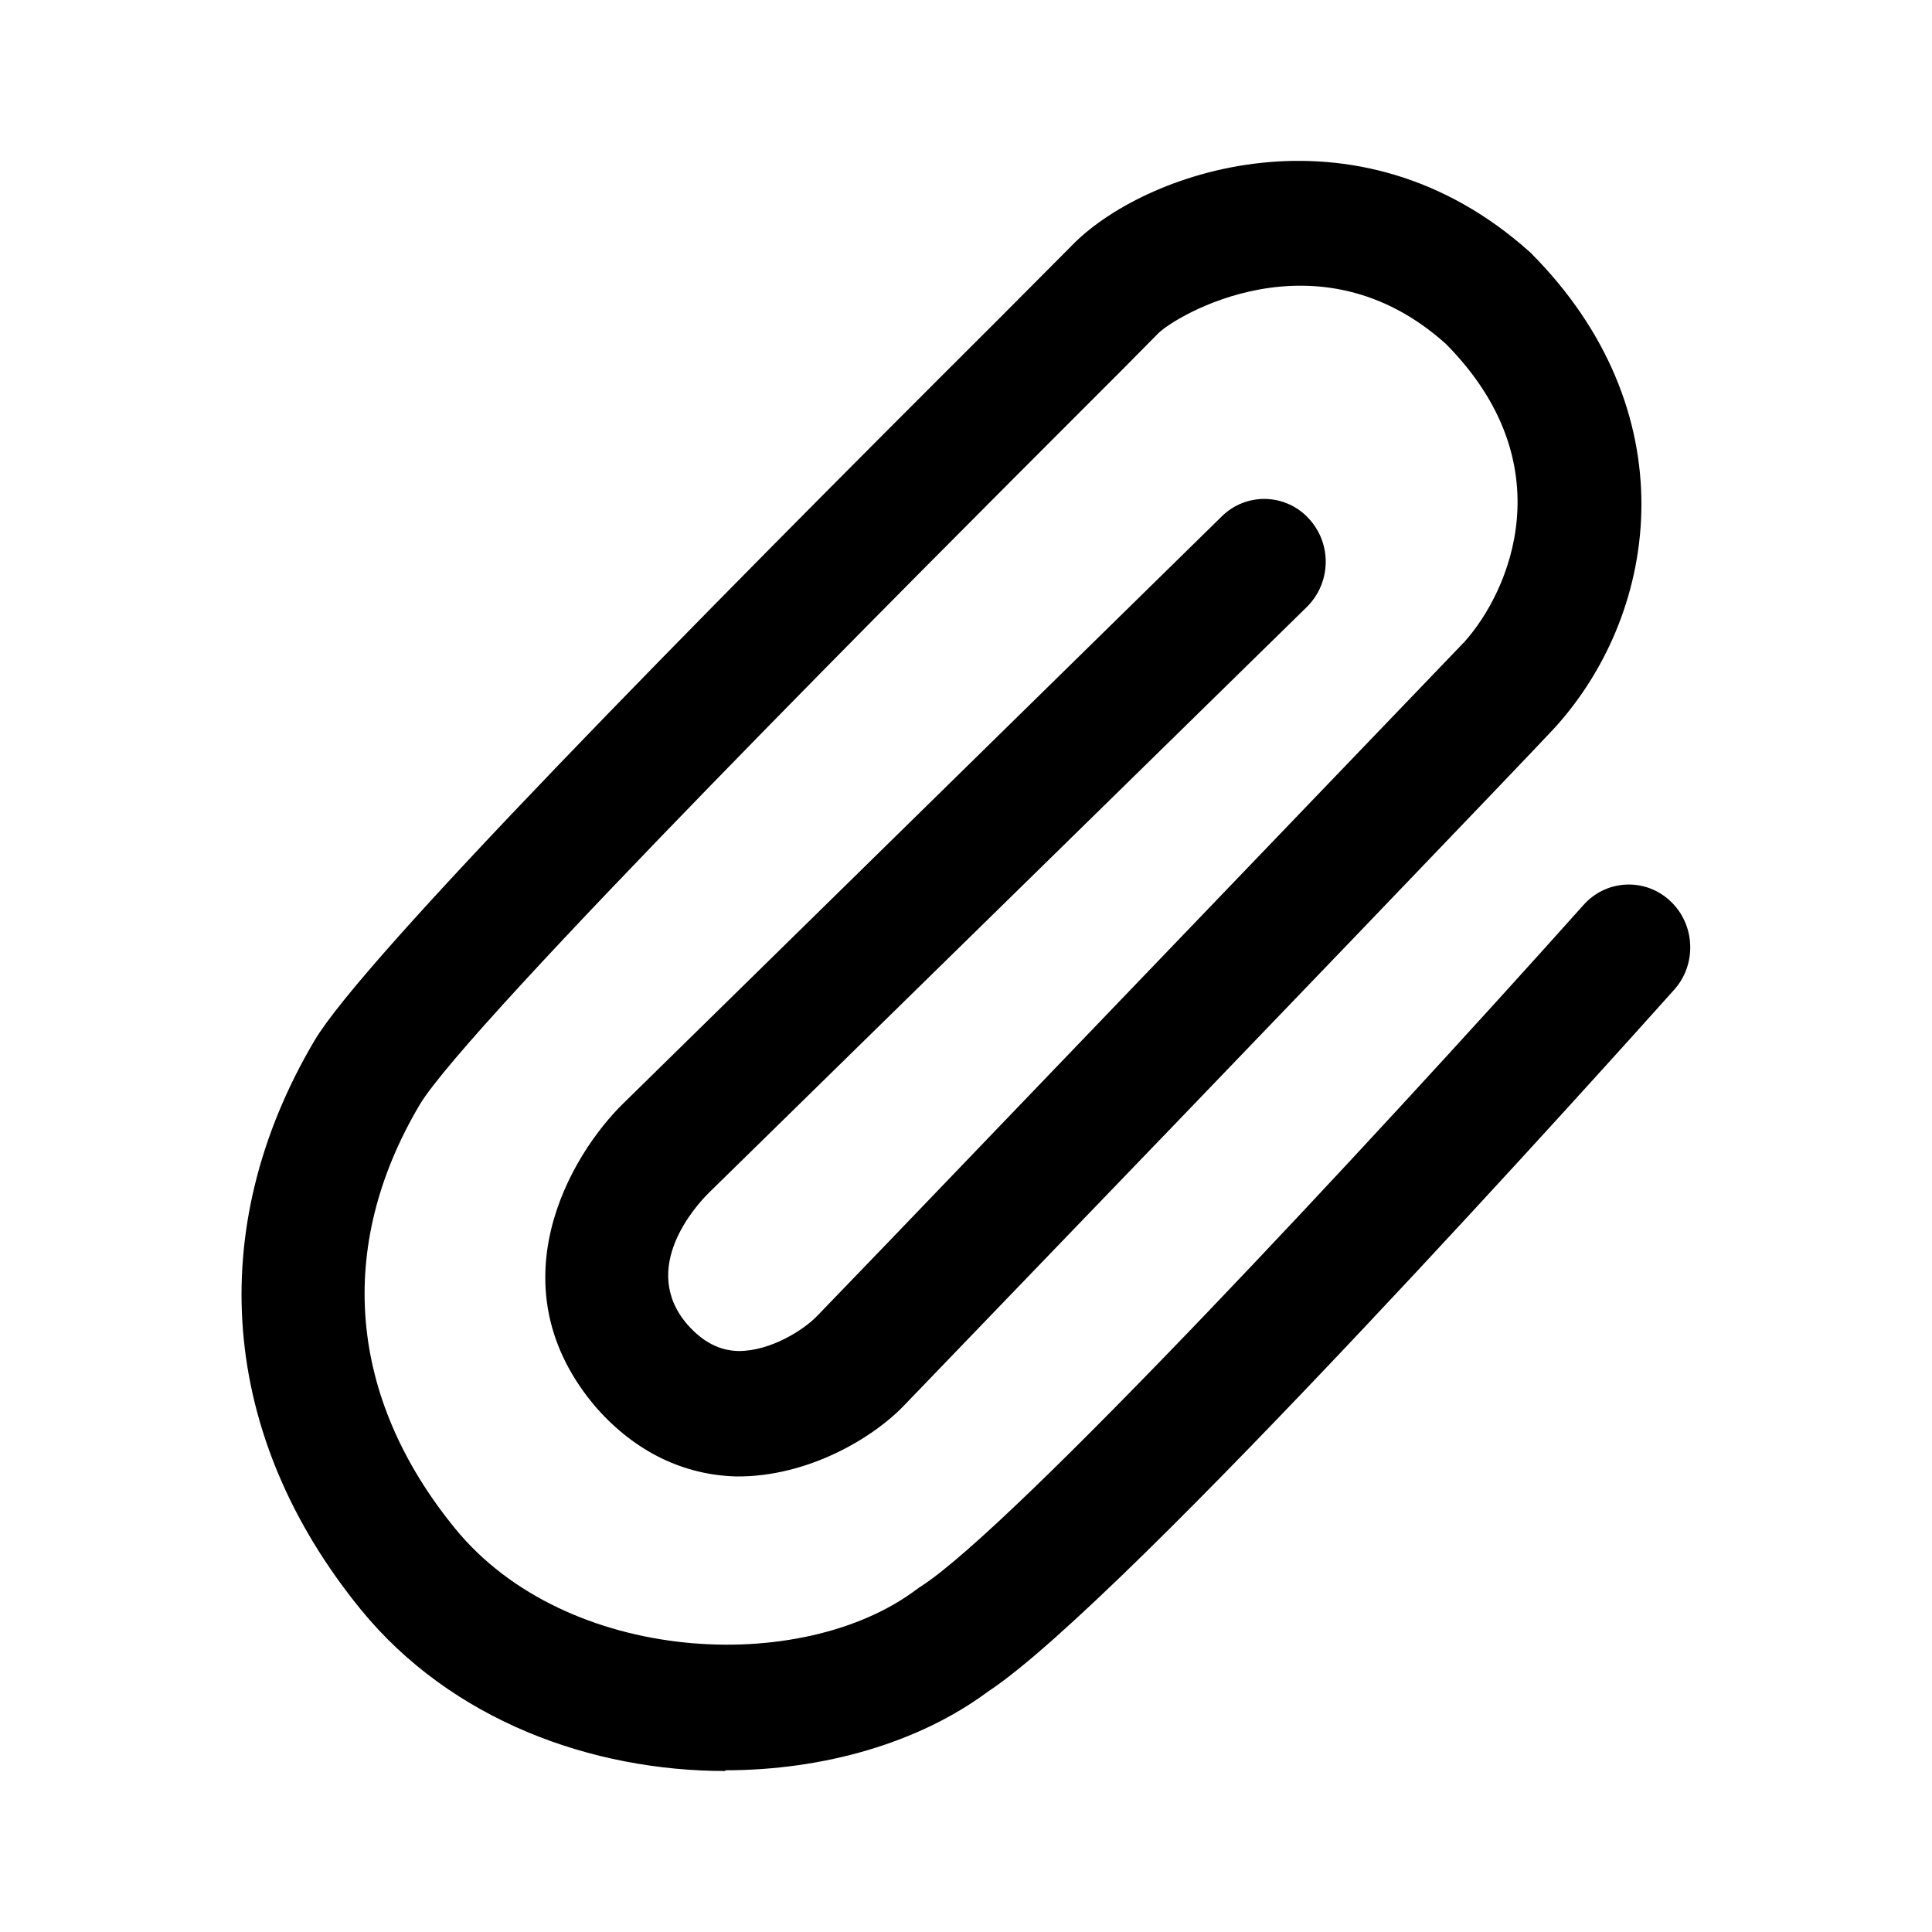
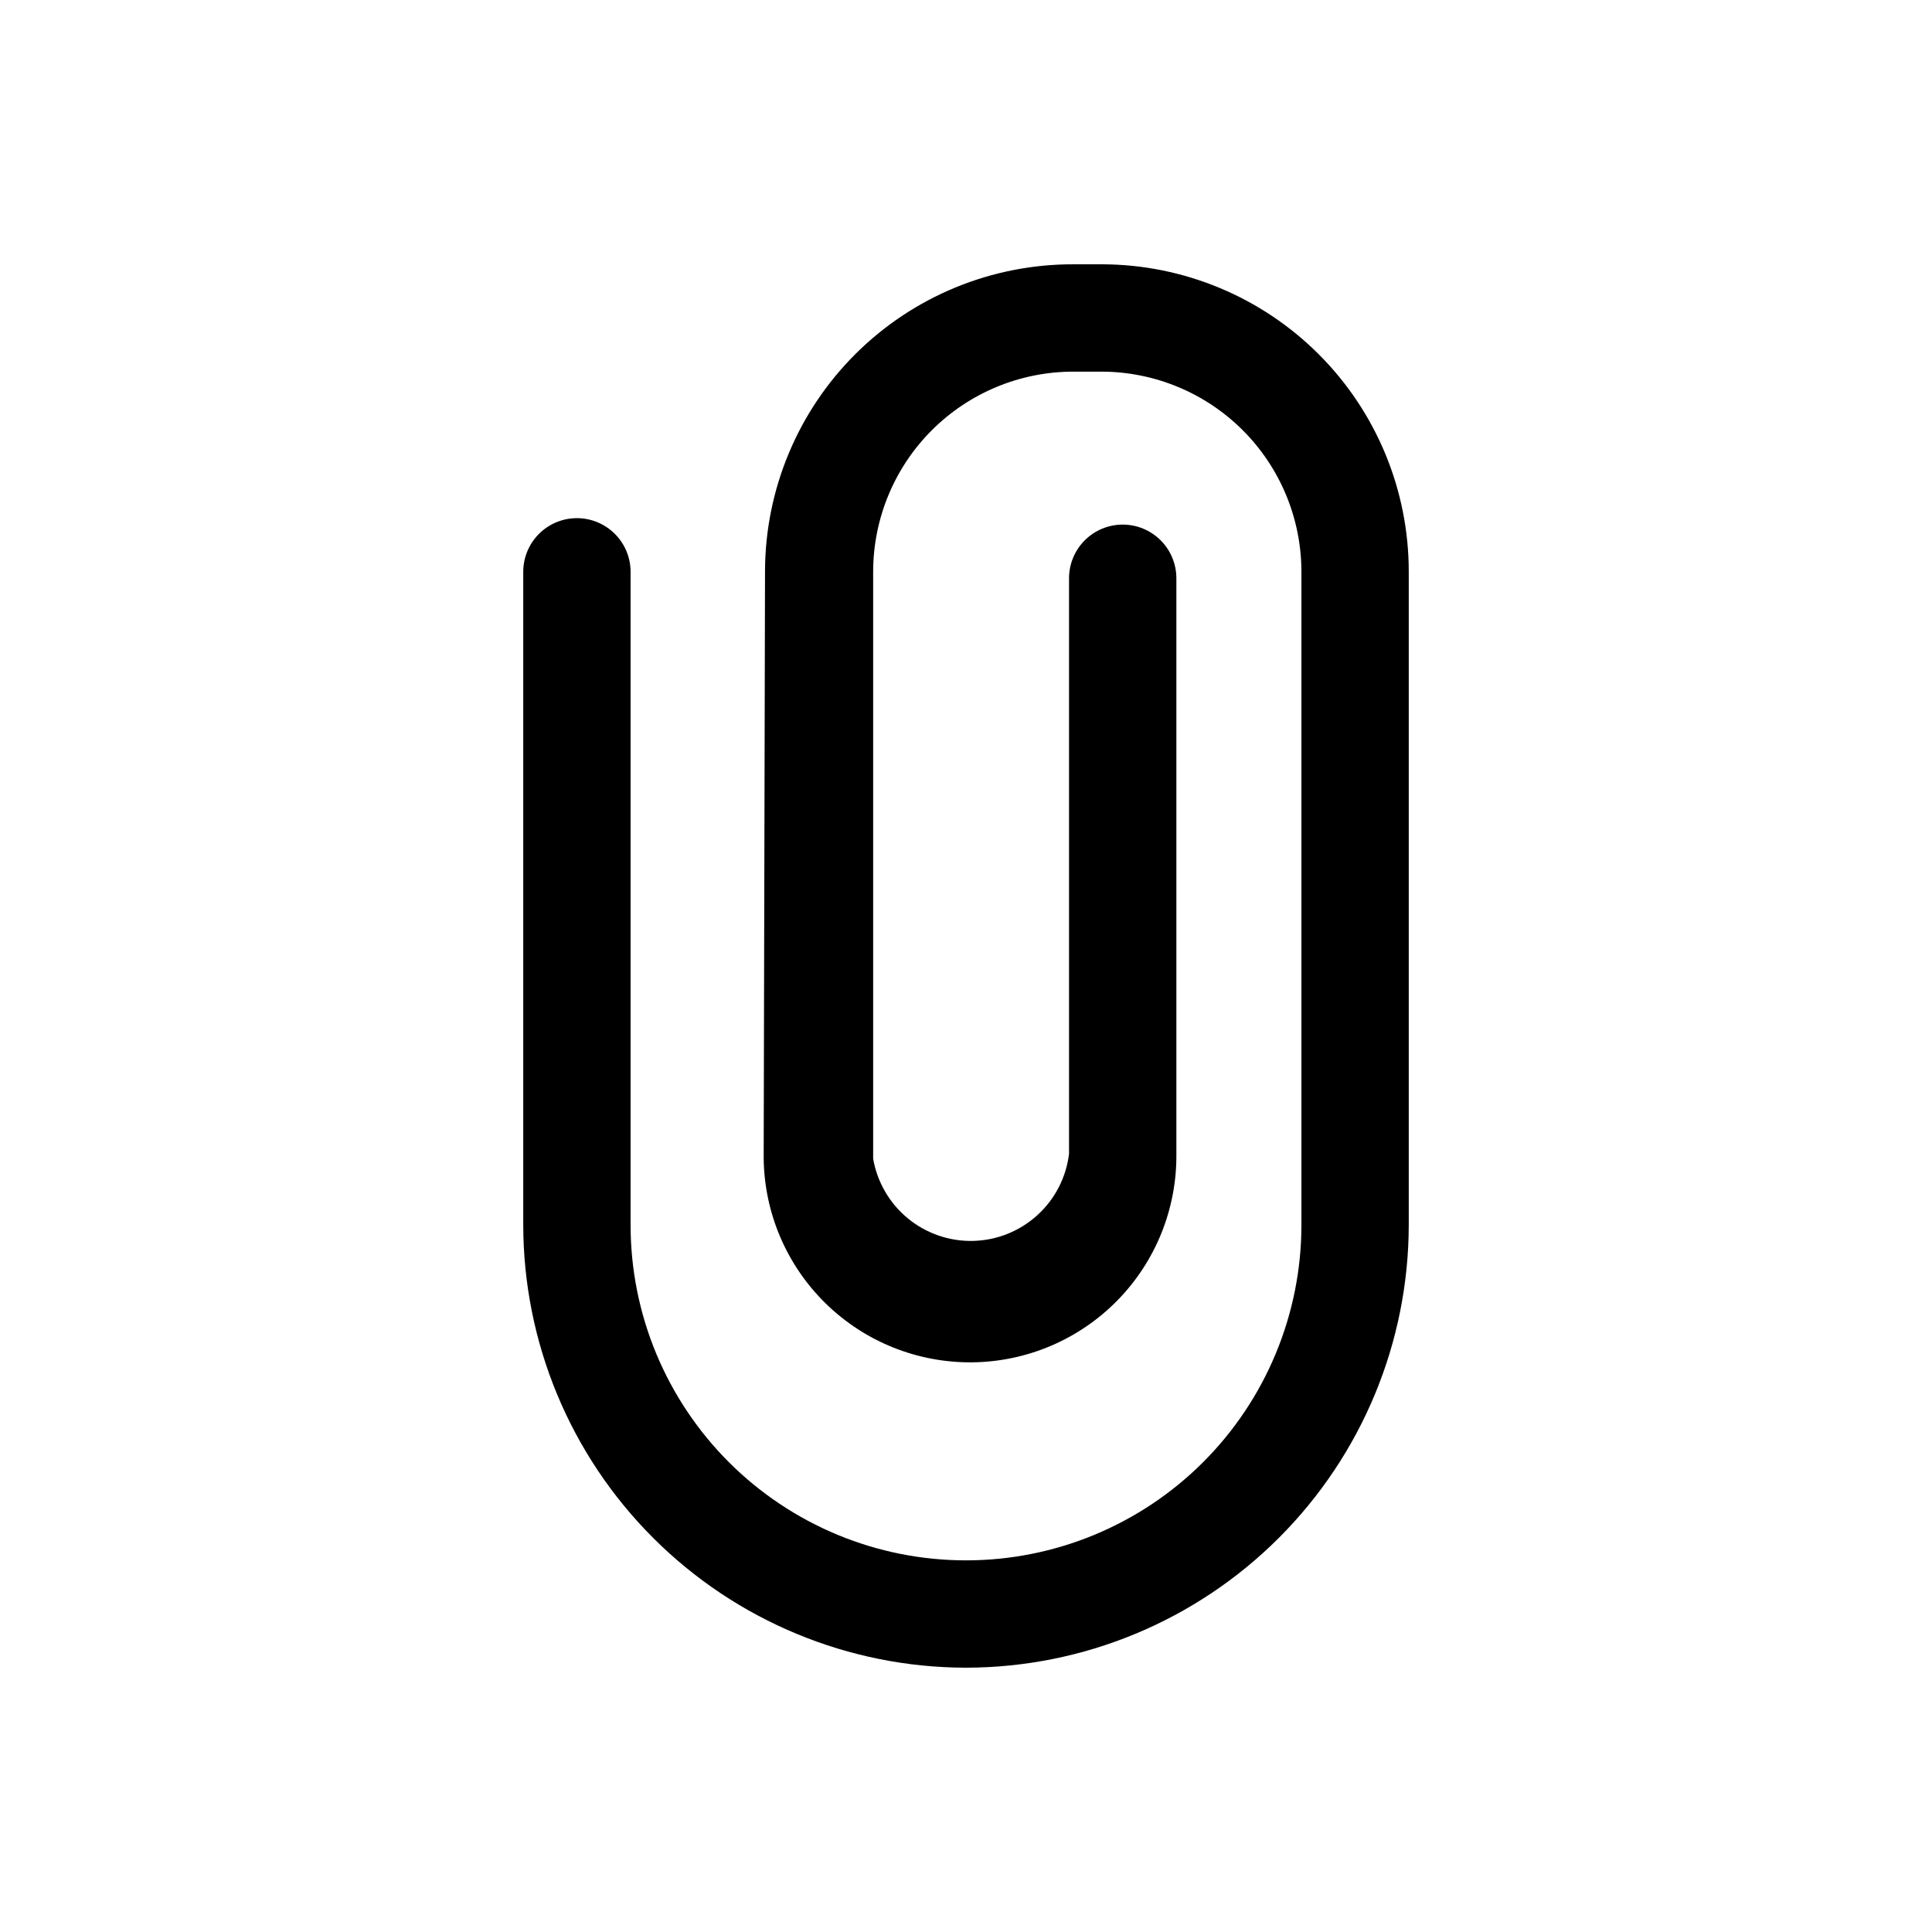
- <svg xmlns="http://www.w3.org/2000/svg" width="24" height="24">
-   <path d="M9.012 22c-1.66 0-3.404-.627-4.53-2.006-1.75-2.148-1.96-4.724-.575-7.068.604-1.02 4.63-5.105 8.5-8.964l.896-.9c.877-.92 3.538-1.877 5.708.075 1.948 1.95 1.625 4.432.315 5.89-.37.4-3.833 4.008-7.173 7.474l-.903.938c-.4.428-1.218.907-2.095.902-.66-.014-1.263-.307-1.742-.848-1.29-1.496-.34-3.14.344-3.8l7.42-7.278a.75.75 0 0 1 1.078.023.79.79 0 0 1-.022 1.103L8.8 14.823c-.15.15-.866.93-.26 1.632.192.216.396.323.635.328.4.001.812-.265.975-.435l.906-.94 7.136-7.435c.566-.63 1.246-2.21-.23-3.7-1.59-1.43-3.38-.336-3.578-.128a121.93 121.93 0 0 1-.92.925c-1.896 1.896-7.667 7.666-8.252 8.656-1.043 1.764-.887 3.632.44 5.26 1.382 1.695 4.31 1.833 5.737.756a.55.55 0 0 1 .049-.034c1.132-.722 5.544-5.46 8.233-8.466a.75.75 0 0 1 1.078-.049c.31.29.333.784.048 1.102-.696.778-6.817 7.6-8.526 8.72-.854.634-2.036.976-3.263.976z" />
+ <svg xmlns="http://www.w3.org/2000/svg" width="72" height="72" viewBox="0 0 72 72">
+   <path d="M36 62.15C31.626 62.145 27.432 60.405 24.339 57.311C21.245 54.218 19.505 50.025 19.5 45.65V21.31C19.5 20.78 19.711 20.271 20.086 19.896C20.461 19.521 20.97 19.31 21.5 19.31C22.03 19.31 22.539 19.521 22.914 19.896C23.289 20.271 23.5 20.78 23.5 21.31V45.65C23.5 47.291 23.823 48.917 24.451 50.434C25.08 51.95 26 53.328 27.161 54.489C28.322 55.65 29.7 56.57 31.216 57.199C32.733 57.827 34.358 58.15 36 58.15C37.642 58.15 39.267 57.827 40.783 57.199C42.3 56.57 43.678 55.65 44.839 54.489C46 53.328 46.92 51.95 47.548 50.434C48.177 48.917 48.5 47.291 48.5 45.65V21.3C48.497 19.325 47.712 17.432 46.315 16.035C44.918 14.638 43.025 13.853 41.05 13.85H40C38.023 13.85 36.127 14.635 34.728 16.032C33.33 17.428 32.543 19.323 32.54 21.3V43.18C32.69 44.053 33.149 44.843 33.834 45.406C34.518 45.969 35.382 46.267 36.268 46.245C37.154 46.223 38.002 45.883 38.658 45.287C39.314 44.691 39.733 43.88 39.84 43V21.55C39.84 21.02 40.051 20.511 40.426 20.136C40.801 19.761 41.31 19.55 41.84 19.55C42.37 19.55 42.879 19.761 43.254 20.136C43.629 20.511 43.84 21.02 43.84 21.55V43C43.861 45.039 43.071 47.004 41.644 48.461C40.217 49.918 38.27 50.749 36.23 50.77C34.191 50.791 32.226 50.001 30.769 48.574C29.312 47.147 28.481 45.2 28.46 43.16L28.51 21.28C28.514 19.775 28.814 18.286 29.394 16.897C29.973 15.508 30.821 14.247 31.888 13.185C32.955 12.124 34.22 11.283 35.612 10.711C37.004 10.139 38.495 9.846 40 9.85H41.08C44.111 9.858 47.016 11.068 49.157 13.214C51.298 15.361 52.5 18.268 52.5 21.3V45.65C52.495 50.025 50.755 54.218 47.661 57.311C44.568 60.405 40.374 62.145 36 62.15Z" />
</svg>
